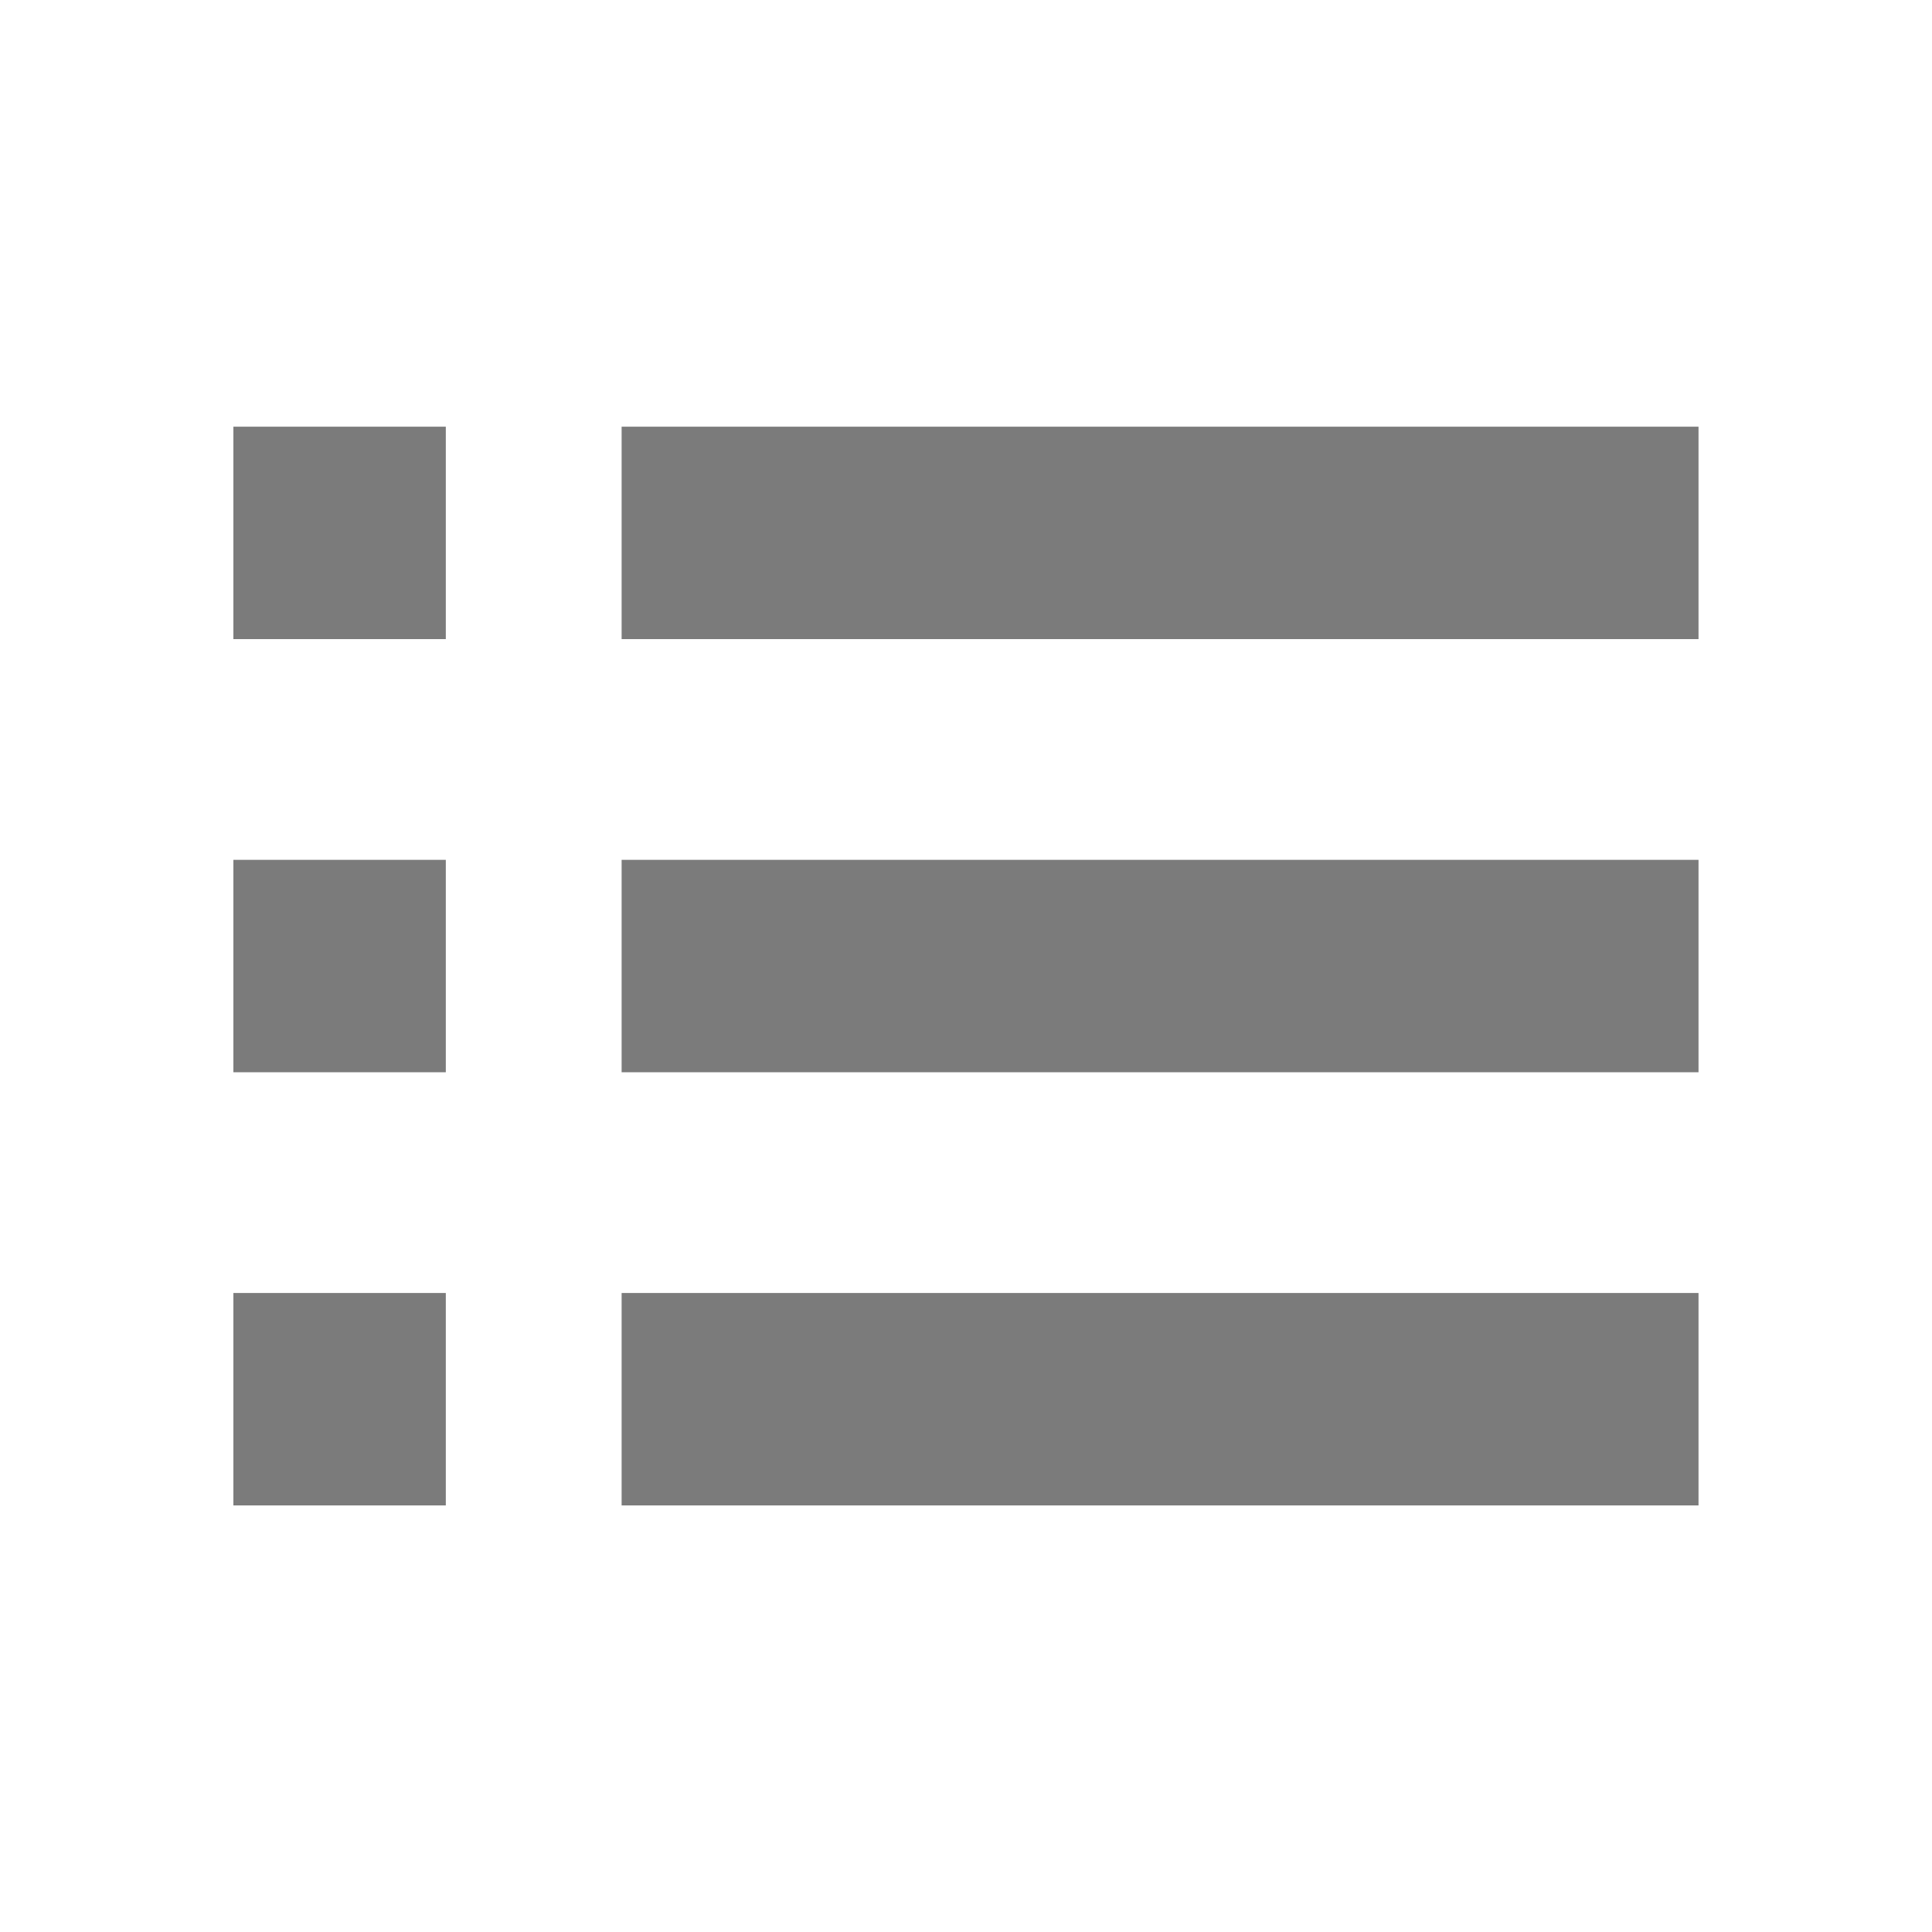
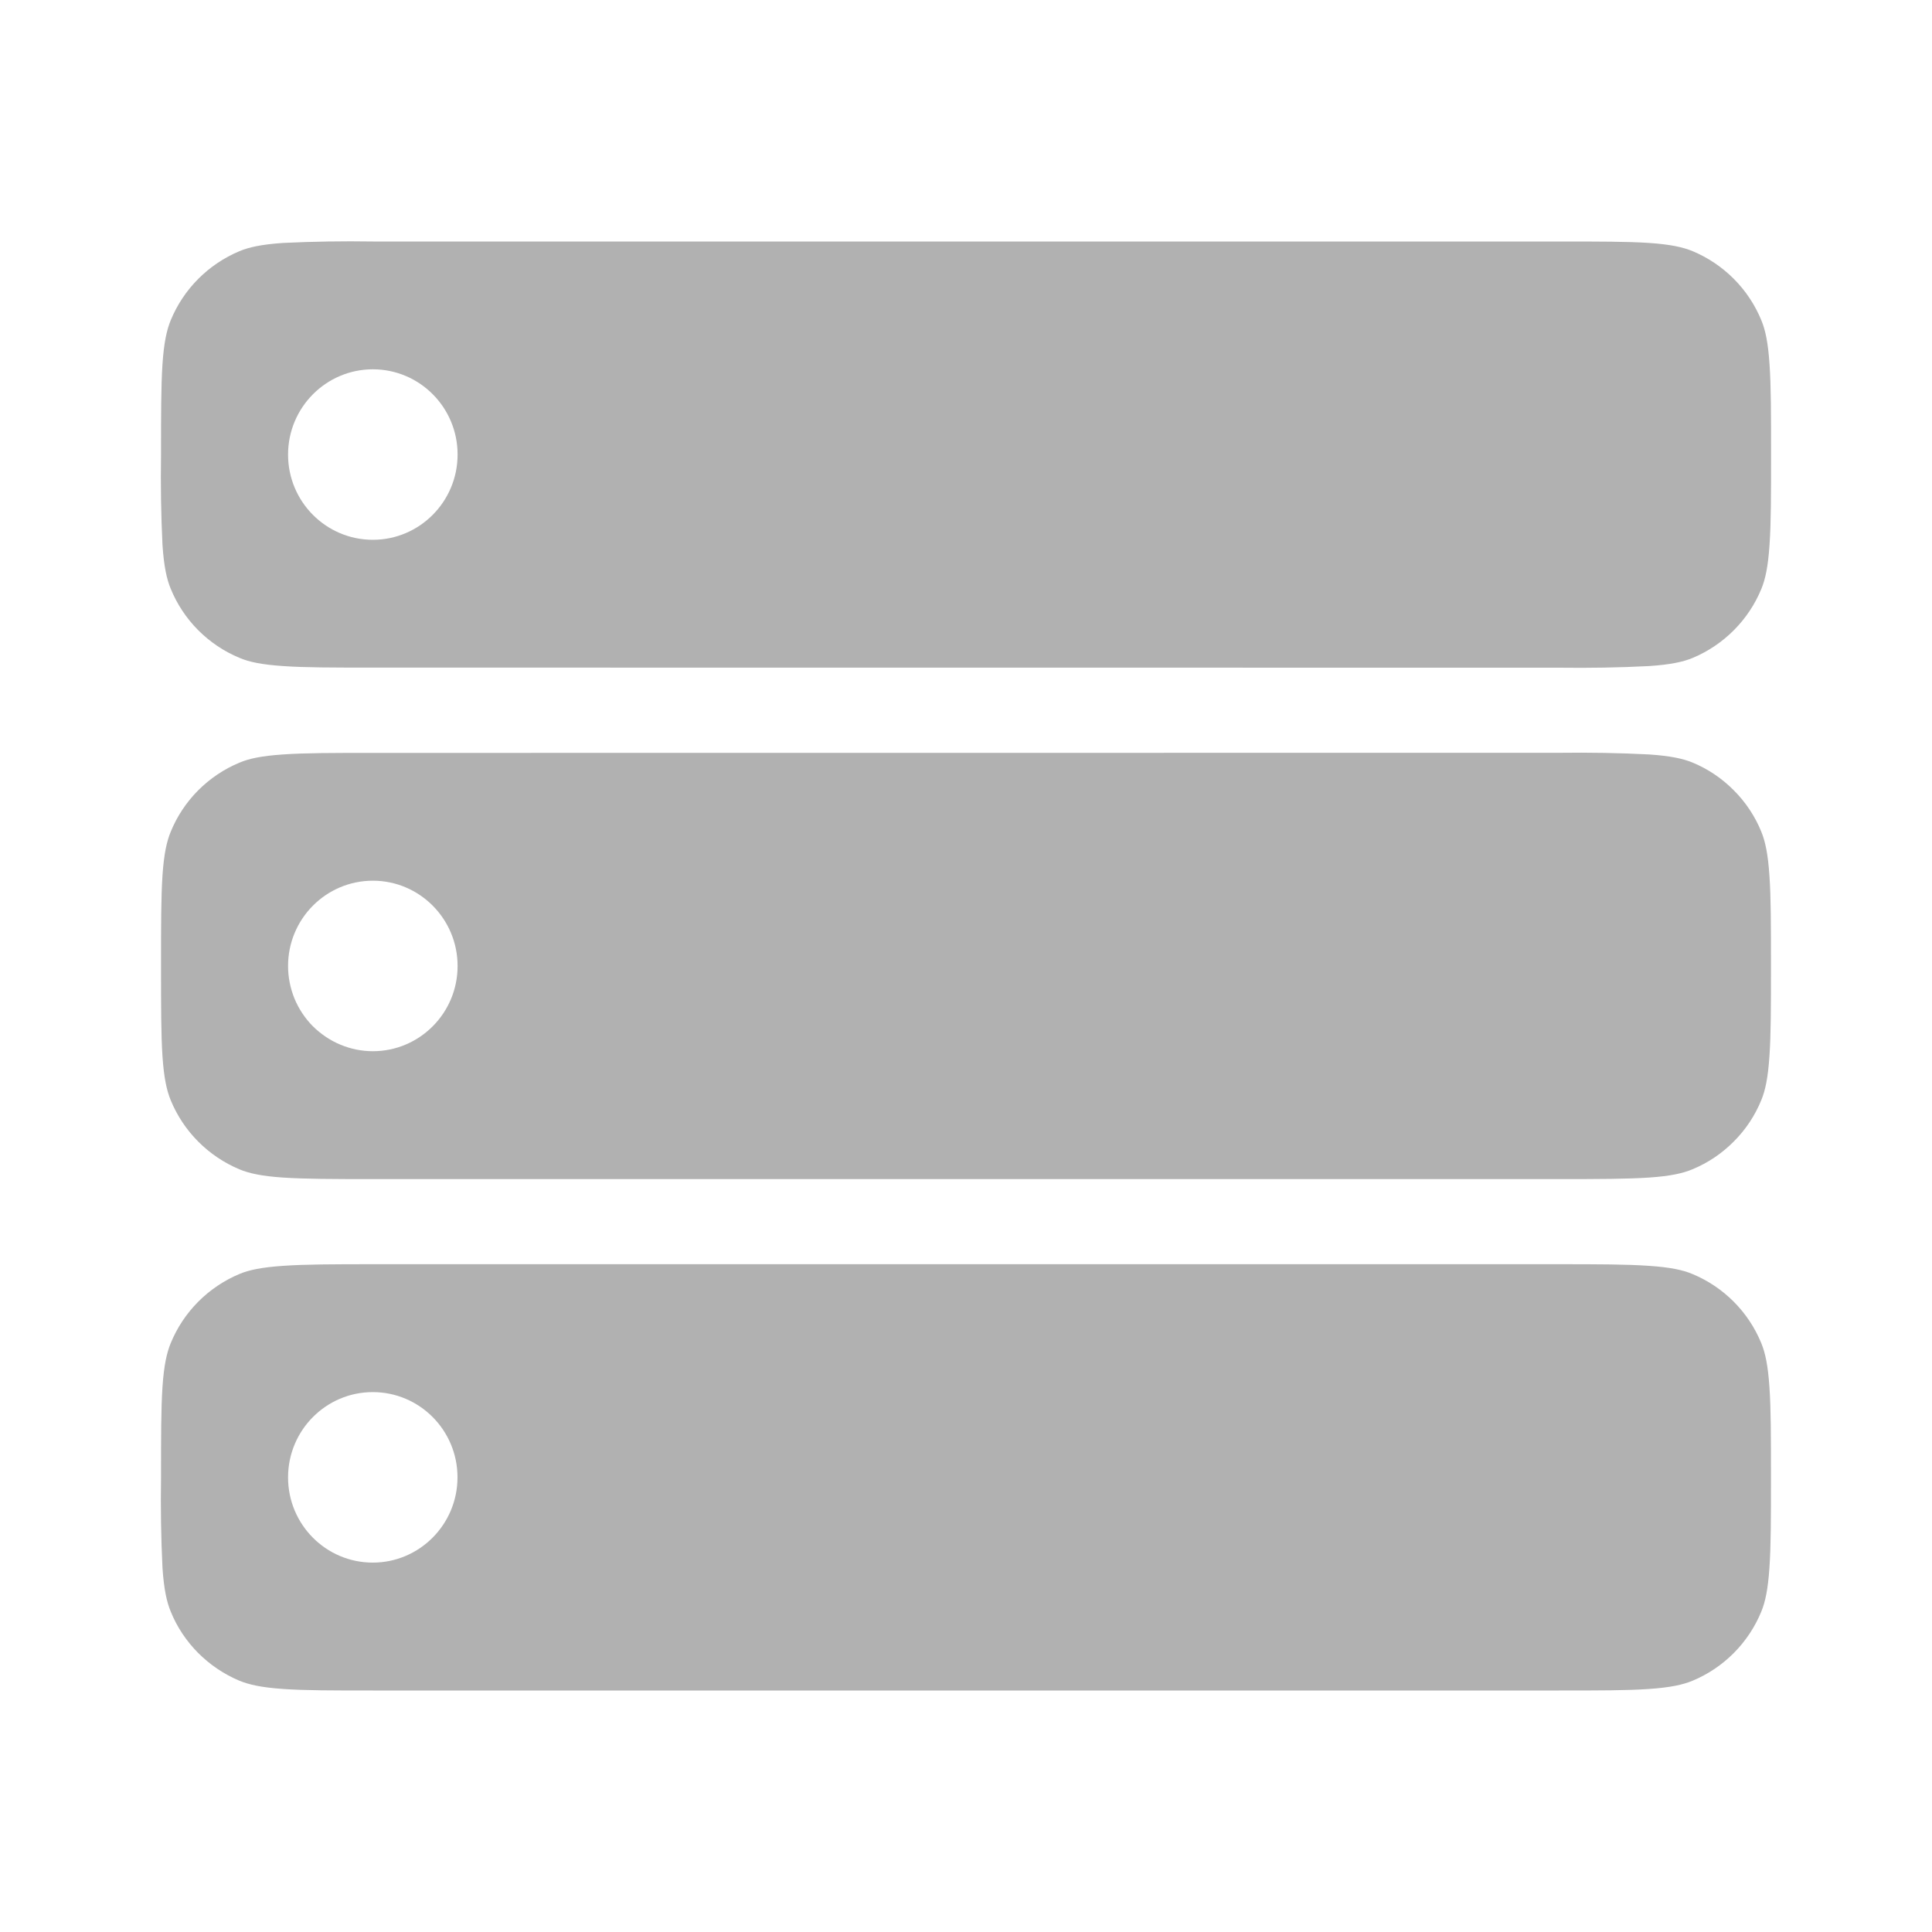
<svg xmlns="http://www.w3.org/2000/svg" width="20" height="20" viewBox="0 0 20 20" fill="none">
-   <mask id="mask0_2065_50480" style="mask-type:alpha" maskUnits="userSpaceOnUse" x="0" y="0" width="20" height="20">
-     <rect width="20" height="20" fill="#D9D9D9" />
-   </mask>
-   <g mask="url(#mask0_2065_50480)">
-     <path d="M2.416 15.584V13.385H4.615V15.584H2.416ZM6.435 15.584V13.385H17.583V15.584H6.435ZM2.416 11.1V8.901H4.615V11.1H2.416ZM6.435 11.1V8.901H17.583V11.1H6.435ZM2.416 6.616V4.417H4.615V6.616H2.416ZM6.435 6.616V4.417H17.583V6.616H6.435Z" fill="#7B7B7B" />
-   </g>
+   <path fill-rule="evenodd" clip-rule="evenodd" d="M2.93 13.104C3.156 13.088 3.445 13.087 3.86 13.087H16.14C16.555 13.087 16.844 13.088 17.071 13.104C17.292 13.119 17.422 13.147 17.521 13.189C17.843 13.323 18.1 13.58 18.233 13.905C18.274 14.005 18.302 14.134 18.317 14.358C18.333 14.585 18.333 14.876 18.333 15.294C18.333 15.71 18.333 16.002 18.317 16.23C18.302 16.453 18.274 16.583 18.233 16.683C18.1 17.007 17.843 17.265 17.521 17.399C17.422 17.44 17.292 17.469 17.071 17.484C16.844 17.5 16.555 17.5 16.14 17.5H3.86C3.445 17.5 3.156 17.5 2.93 17.484C2.707 17.469 2.577 17.439 2.479 17.399C2.319 17.332 2.174 17.234 2.051 17.111C1.929 16.988 1.832 16.843 1.767 16.682C1.726 16.583 1.697 16.453 1.682 16.23C1.667 15.918 1.662 15.606 1.667 15.294C1.667 14.877 1.667 14.585 1.682 14.358C1.697 14.134 1.726 14.005 1.767 13.905C1.9 13.58 2.157 13.323 2.479 13.188C2.577 13.147 2.708 13.119 2.93 13.104ZM3.859 16.176C4.342 16.176 4.736 15.781 4.736 15.293C4.736 14.806 4.343 14.411 3.859 14.411C3.375 14.411 2.982 14.806 2.982 15.294C2.982 15.781 3.374 16.176 3.859 16.176ZM3.86 6.911C3.445 6.911 3.156 6.911 2.93 6.895C2.707 6.88 2.577 6.852 2.479 6.81C2.319 6.744 2.174 6.646 2.051 6.523C1.929 6.4 1.832 6.254 1.767 6.094C1.726 5.995 1.697 5.865 1.682 5.641C1.667 5.329 1.662 5.017 1.667 4.705C1.667 4.289 1.667 3.997 1.682 3.77C1.697 3.546 1.726 3.416 1.767 3.316C1.9 2.992 2.157 2.735 2.479 2.6C2.577 2.559 2.707 2.53 2.929 2.515C3.239 2.5 3.55 2.495 3.861 2.5H16.141C16.556 2.5 16.845 2.5 17.072 2.515C17.293 2.53 17.423 2.559 17.522 2.6C17.844 2.735 18.101 2.992 18.234 3.317C18.275 3.416 18.303 3.546 18.318 3.77C18.334 3.998 18.334 4.288 18.334 4.705C18.334 5.122 18.334 5.414 18.318 5.641C18.303 5.865 18.275 5.995 18.234 6.095C18.101 6.419 17.844 6.676 17.522 6.811C17.423 6.852 17.293 6.88 17.072 6.895C16.762 6.911 16.451 6.916 16.141 6.912L3.86 6.911ZM3.86 7.794C3.445 7.794 3.156 7.794 2.93 7.81C2.707 7.825 2.577 7.853 2.479 7.895C2.319 7.961 2.174 8.059 2.051 8.182C1.929 8.305 1.832 8.451 1.767 8.611C1.726 8.71 1.697 8.84 1.682 9.064C1.667 9.291 1.667 9.583 1.667 10C1.667 10.416 1.667 10.708 1.682 10.935C1.697 11.159 1.726 11.289 1.767 11.389C1.9 11.713 2.157 11.97 2.479 12.105C2.577 12.146 2.707 12.175 2.929 12.19C3.156 12.205 3.445 12.206 3.86 12.206H16.14C16.555 12.206 16.844 12.205 17.071 12.19C17.292 12.175 17.422 12.146 17.521 12.104C17.681 12.038 17.826 11.94 17.948 11.817C18.071 11.694 18.168 11.548 18.233 11.388C18.274 11.289 18.302 11.159 18.317 10.935C18.333 10.708 18.333 10.416 18.333 10C18.333 9.583 18.333 9.291 18.317 9.064C18.302 8.84 18.274 8.71 18.233 8.61C18.168 8.45 18.071 8.304 17.948 8.181C17.826 8.058 17.681 7.96 17.521 7.894C17.422 7.853 17.292 7.825 17.071 7.81C16.761 7.794 16.45 7.789 16.14 7.793L3.86 7.794ZM4.737 10C4.737 10.487 4.344 10.882 3.86 10.882C3.744 10.882 3.63 10.859 3.523 10.814C3.417 10.77 3.32 10.704 3.238 10.623C3.157 10.541 3.092 10.443 3.048 10.336C3.005 10.23 2.982 10.115 2.982 10C2.982 9.512 3.375 9.117 3.86 9.117C4.343 9.117 4.737 9.512 4.737 10ZM3.86 5.588C4.343 5.588 4.737 5.193 4.737 4.705C4.737 4.218 4.344 3.823 3.86 3.823C3.376 3.823 2.982 4.218 2.982 4.706C2.982 5.193 3.375 5.588 3.86 5.588Z" fill="#B1B1B1" />
</svg>
